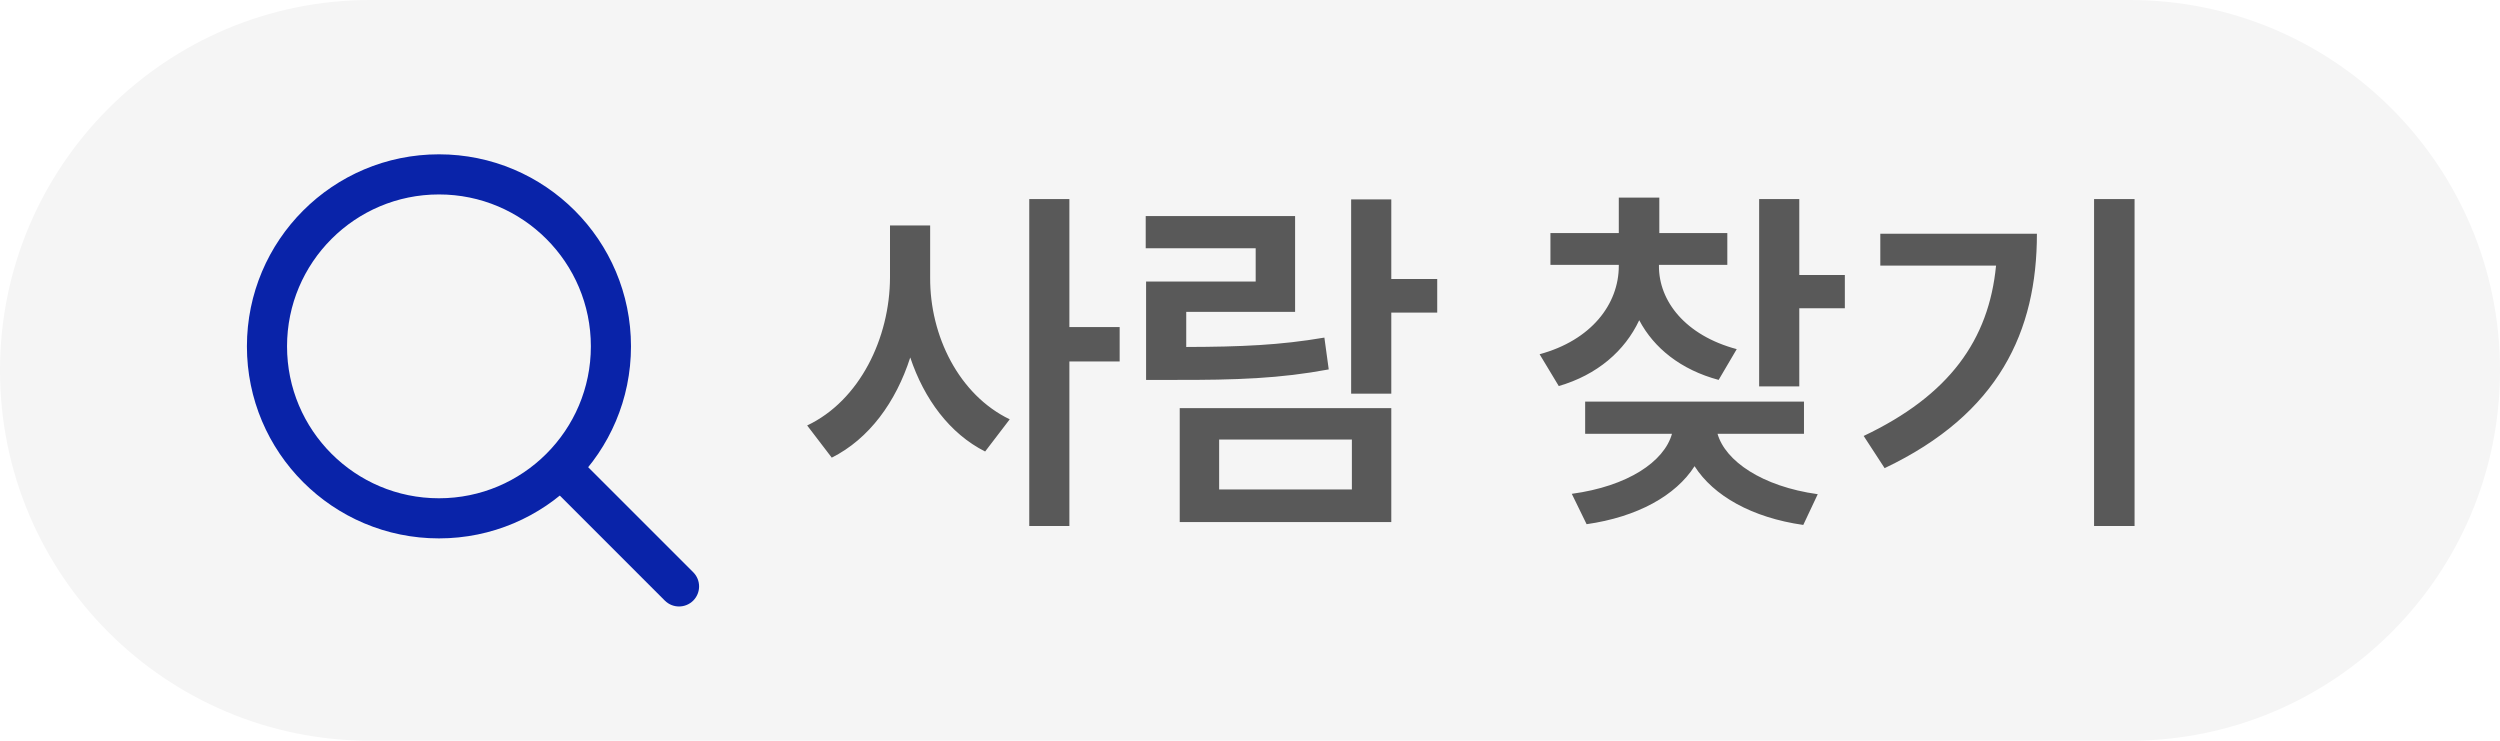
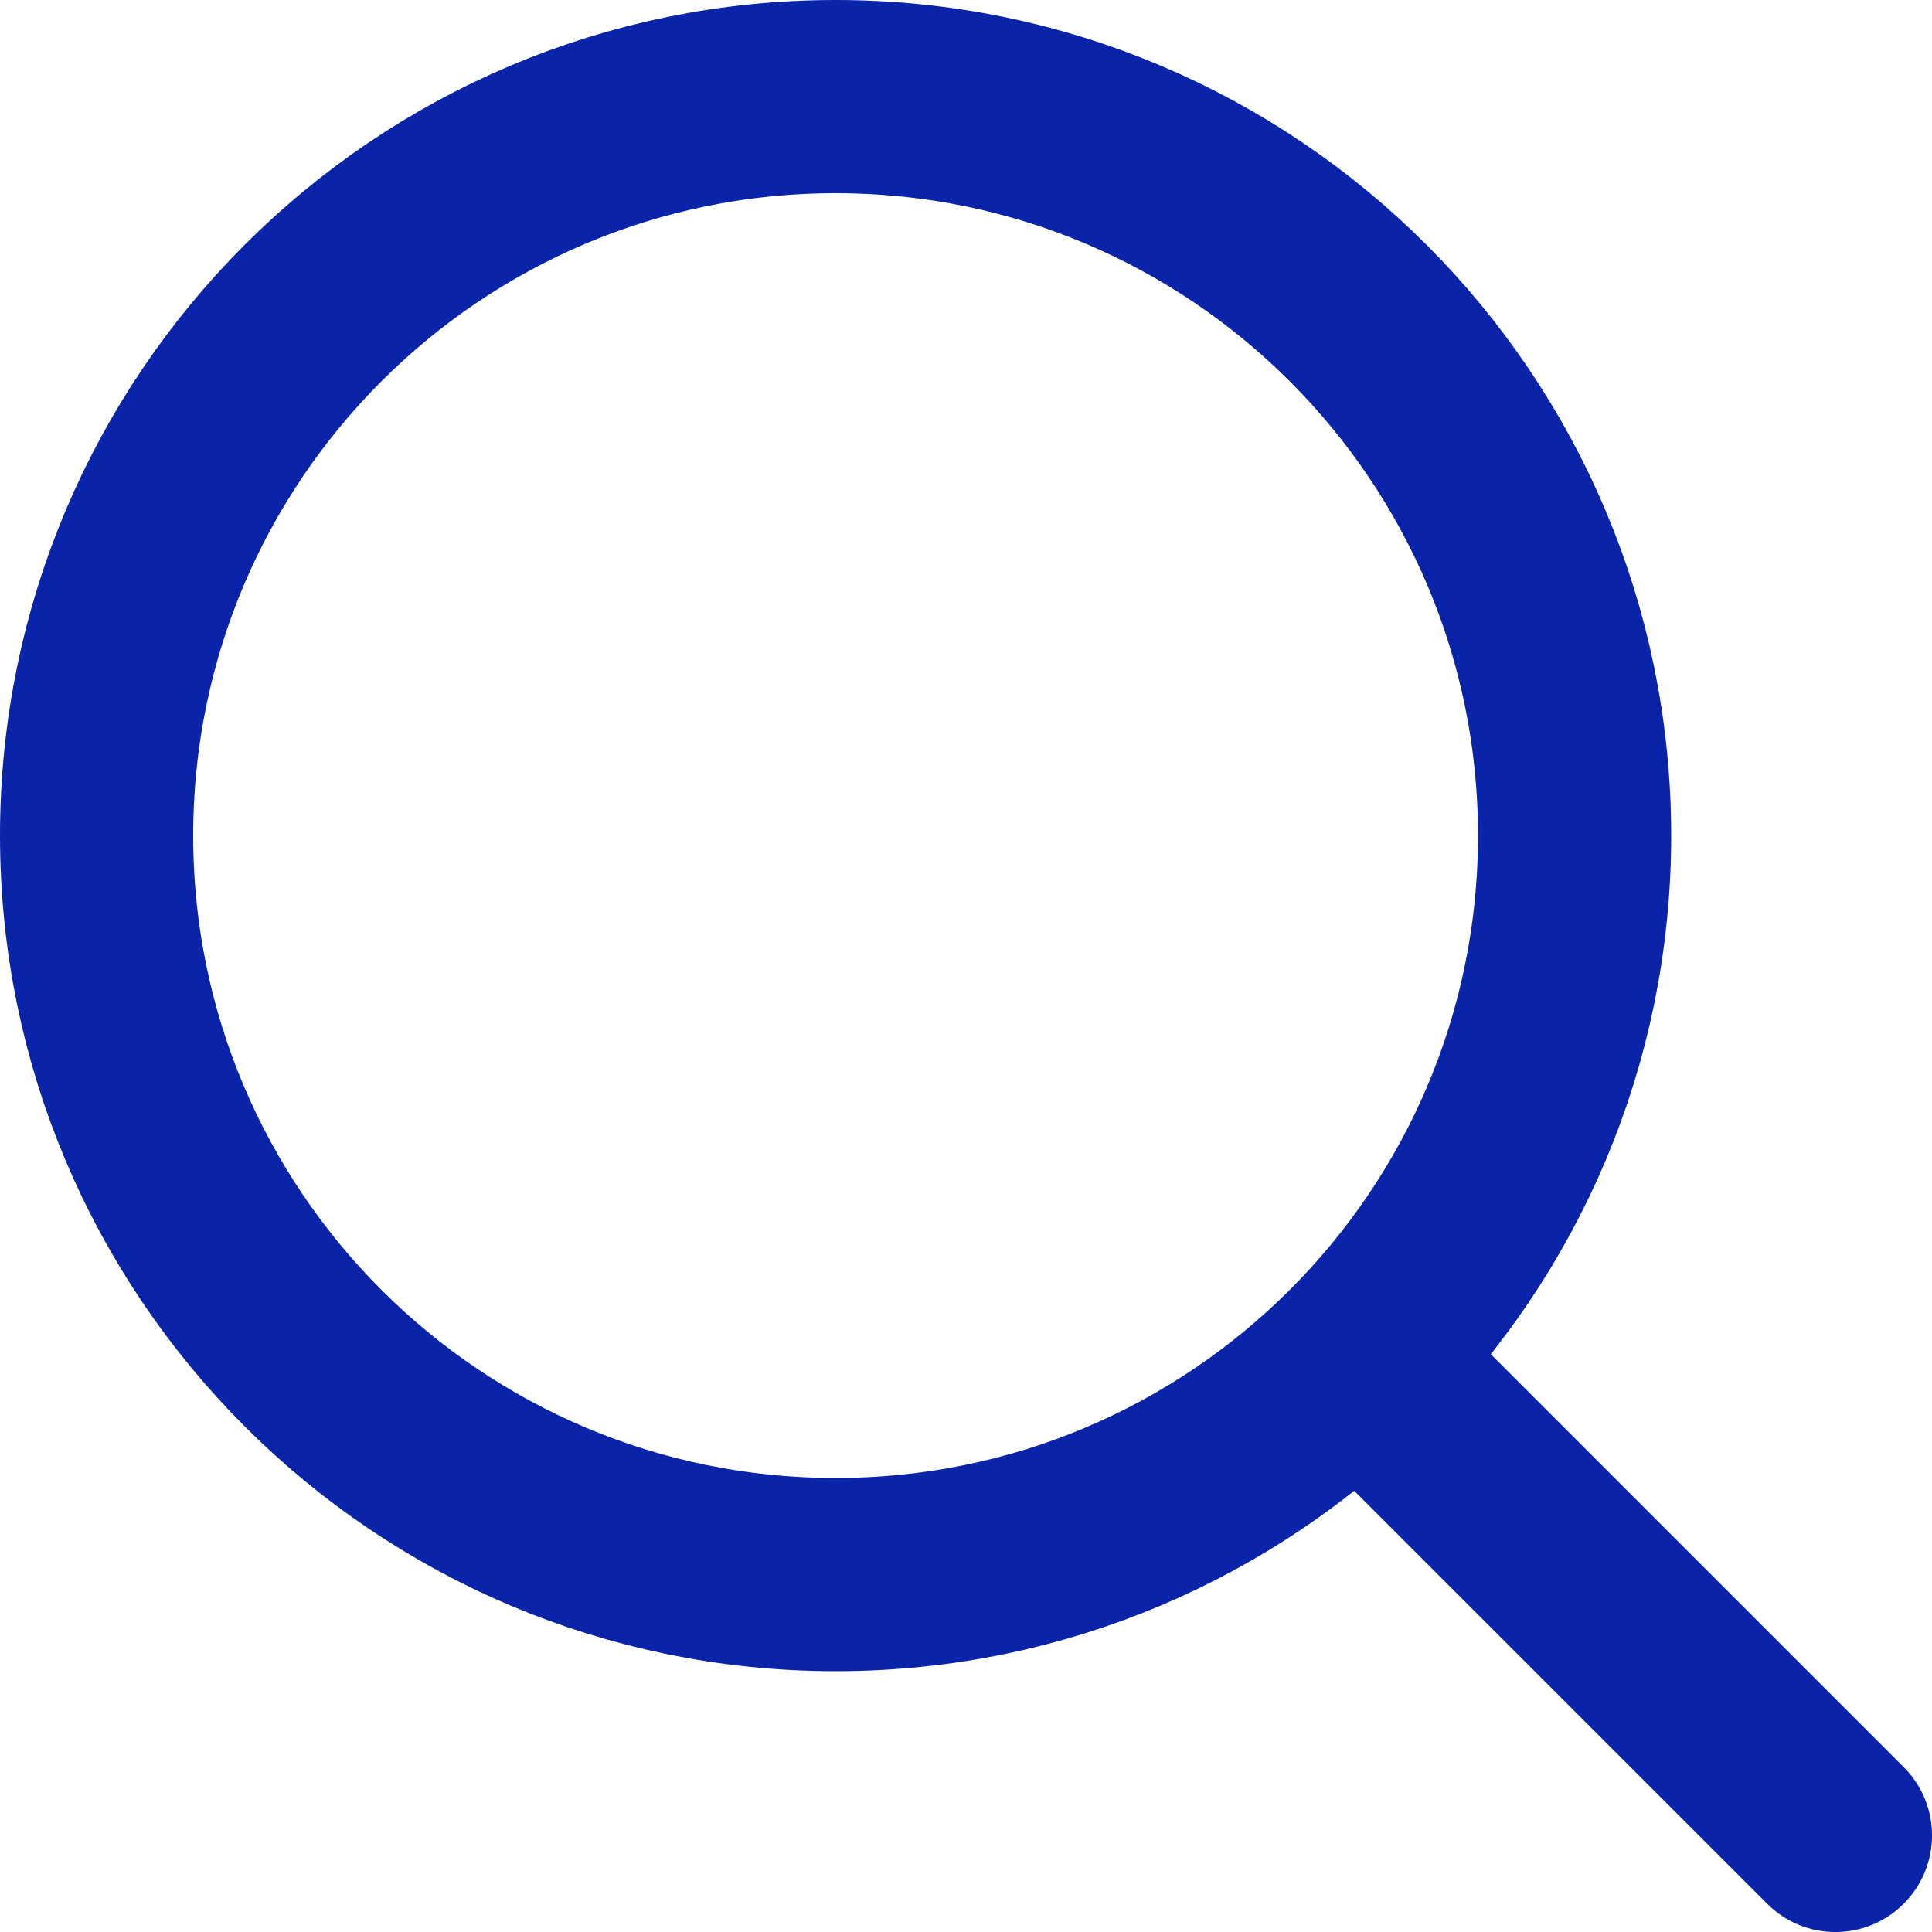
- <svg xmlns="http://www.w3.org/2000/svg" width="81" height="24" viewBox="0 0 81 24" fill="none">
-   <rect width="81" height="24" rx="12" fill="#F5F5F5" />
-   <circle cx="14.222" cy="11.222" r="5.572" stroke="#0923A9" stroke-width="1.3" />
-   <path d="M21.541 19.46C21.794 19.713 22.206 19.713 22.46 19.46C22.714 19.206 22.714 18.794 22.46 18.54L21.541 19.46ZM17.652 15.571L21.541 19.46L22.46 18.54L18.571 14.652L17.652 15.571Z" fill="#0923A9" />
-   <path d="M30.137 8.992C30.125 10.885 31.074 12.795 32.715 13.586L31.918 14.629C30.77 14.049 29.943 12.93 29.492 11.582C29.029 13.023 28.162 14.219 26.949 14.828L26.152 13.785C27.857 12.977 28.83 10.949 28.836 8.992V7.305H30.137V8.992ZM33.348 17.043V6.449H34.648V10.598H36.277V11.711H34.648V17.043H33.348ZM45.078 6.461V9.039H46.566V10.129H45.078V12.754H43.777V6.461H45.078ZM37.121 8.043V7H41.961V10.105H38.434V11.242C40.227 11.236 41.469 11.184 42.91 10.938L43.051 11.969C41.475 12.262 40.092 12.315 38 12.309H37.133V9.121H40.684V8.043H37.121ZM38.223 16.914V13.223H45.078V16.914H38.223ZM39.5 15.859H43.801V14.242H39.5V15.859ZM53.75 8.617C53.744 9.754 54.605 10.867 56.27 11.312L55.684 12.309C54.459 11.98 53.586 11.277 53.111 10.375C52.643 11.371 51.752 12.145 50.504 12.508L49.883 11.477C51.553 11.025 52.449 9.859 52.449 8.617V8.582H50.234V7.551H52.449V6.402H53.762V7.551H55.965V8.582H53.75V8.617ZM50.926 16C52.742 15.754 53.92 14.957 54.172 14.055H51.359V13.012H58.449V14.055H55.648C55.9 14.934 57.084 15.76 58.895 16.012L58.426 17.008C56.768 16.773 55.514 16.064 54.904 15.104C54.295 16.059 53.047 16.75 51.406 16.984L50.926 16ZM56.996 12.52V6.449H58.297V8.91H59.773V9.988H58.297V12.52H56.996ZM69.16 6.449V17.043H67.848V6.449H69.16ZM60.383 14.125C63.16 12.807 64.438 11.014 64.672 8.605H60.922V7.574H65.996C65.996 10.727 64.772 13.404 61.062 15.168L60.383 14.125Z" fill="#595959" />
+ <svg xmlns="http://www.w3.org/2000/svg" width="20" height="20" viewBox="0 0 20 20" fill="none">
+   <ellipse cx="8.65" cy="8.65" rx="7.65" ry="7.65" stroke="#0923A9" stroke-width="2" />
+   <path d="M18.293 19.707C18.683 20.098 19.317 20.098 19.707 19.707C20.098 19.317 20.098 18.683 19.707 18.293L18.293 19.707ZM13.293 14.707L18.293 19.707L19.707 18.293L14.707 13.293L13.293 14.707Z" fill="#0923A9" />
</svg>
